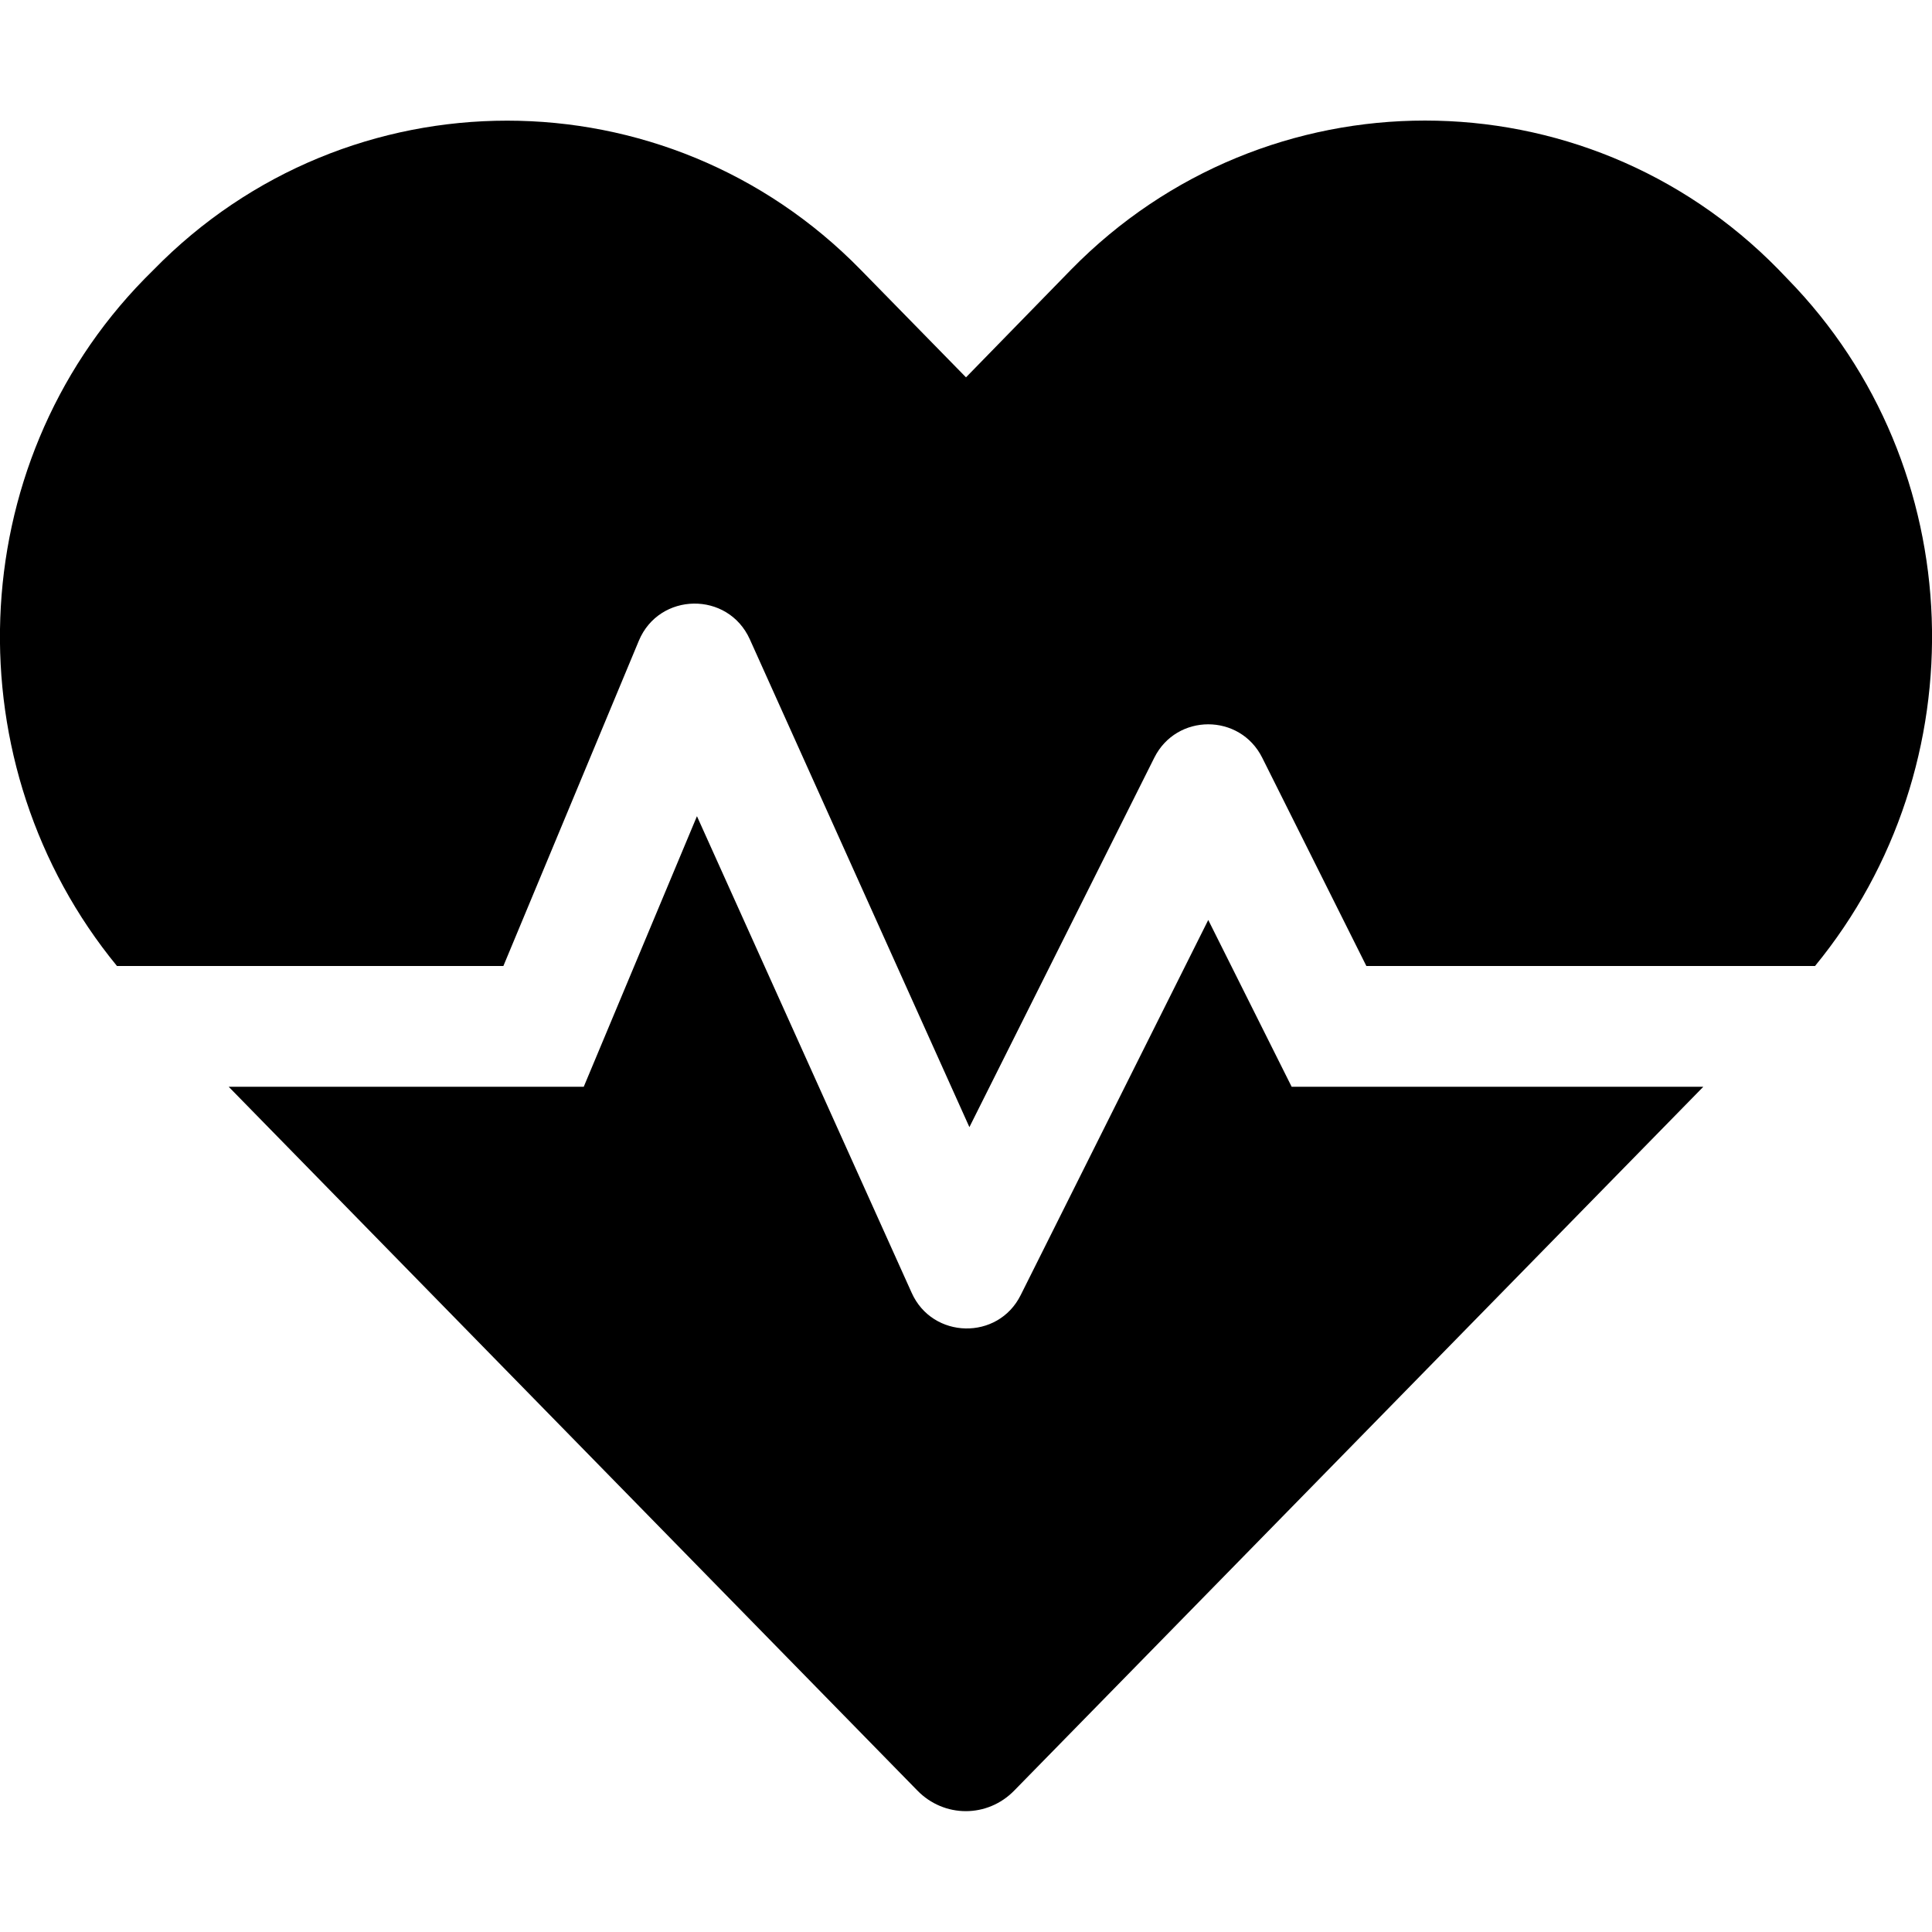
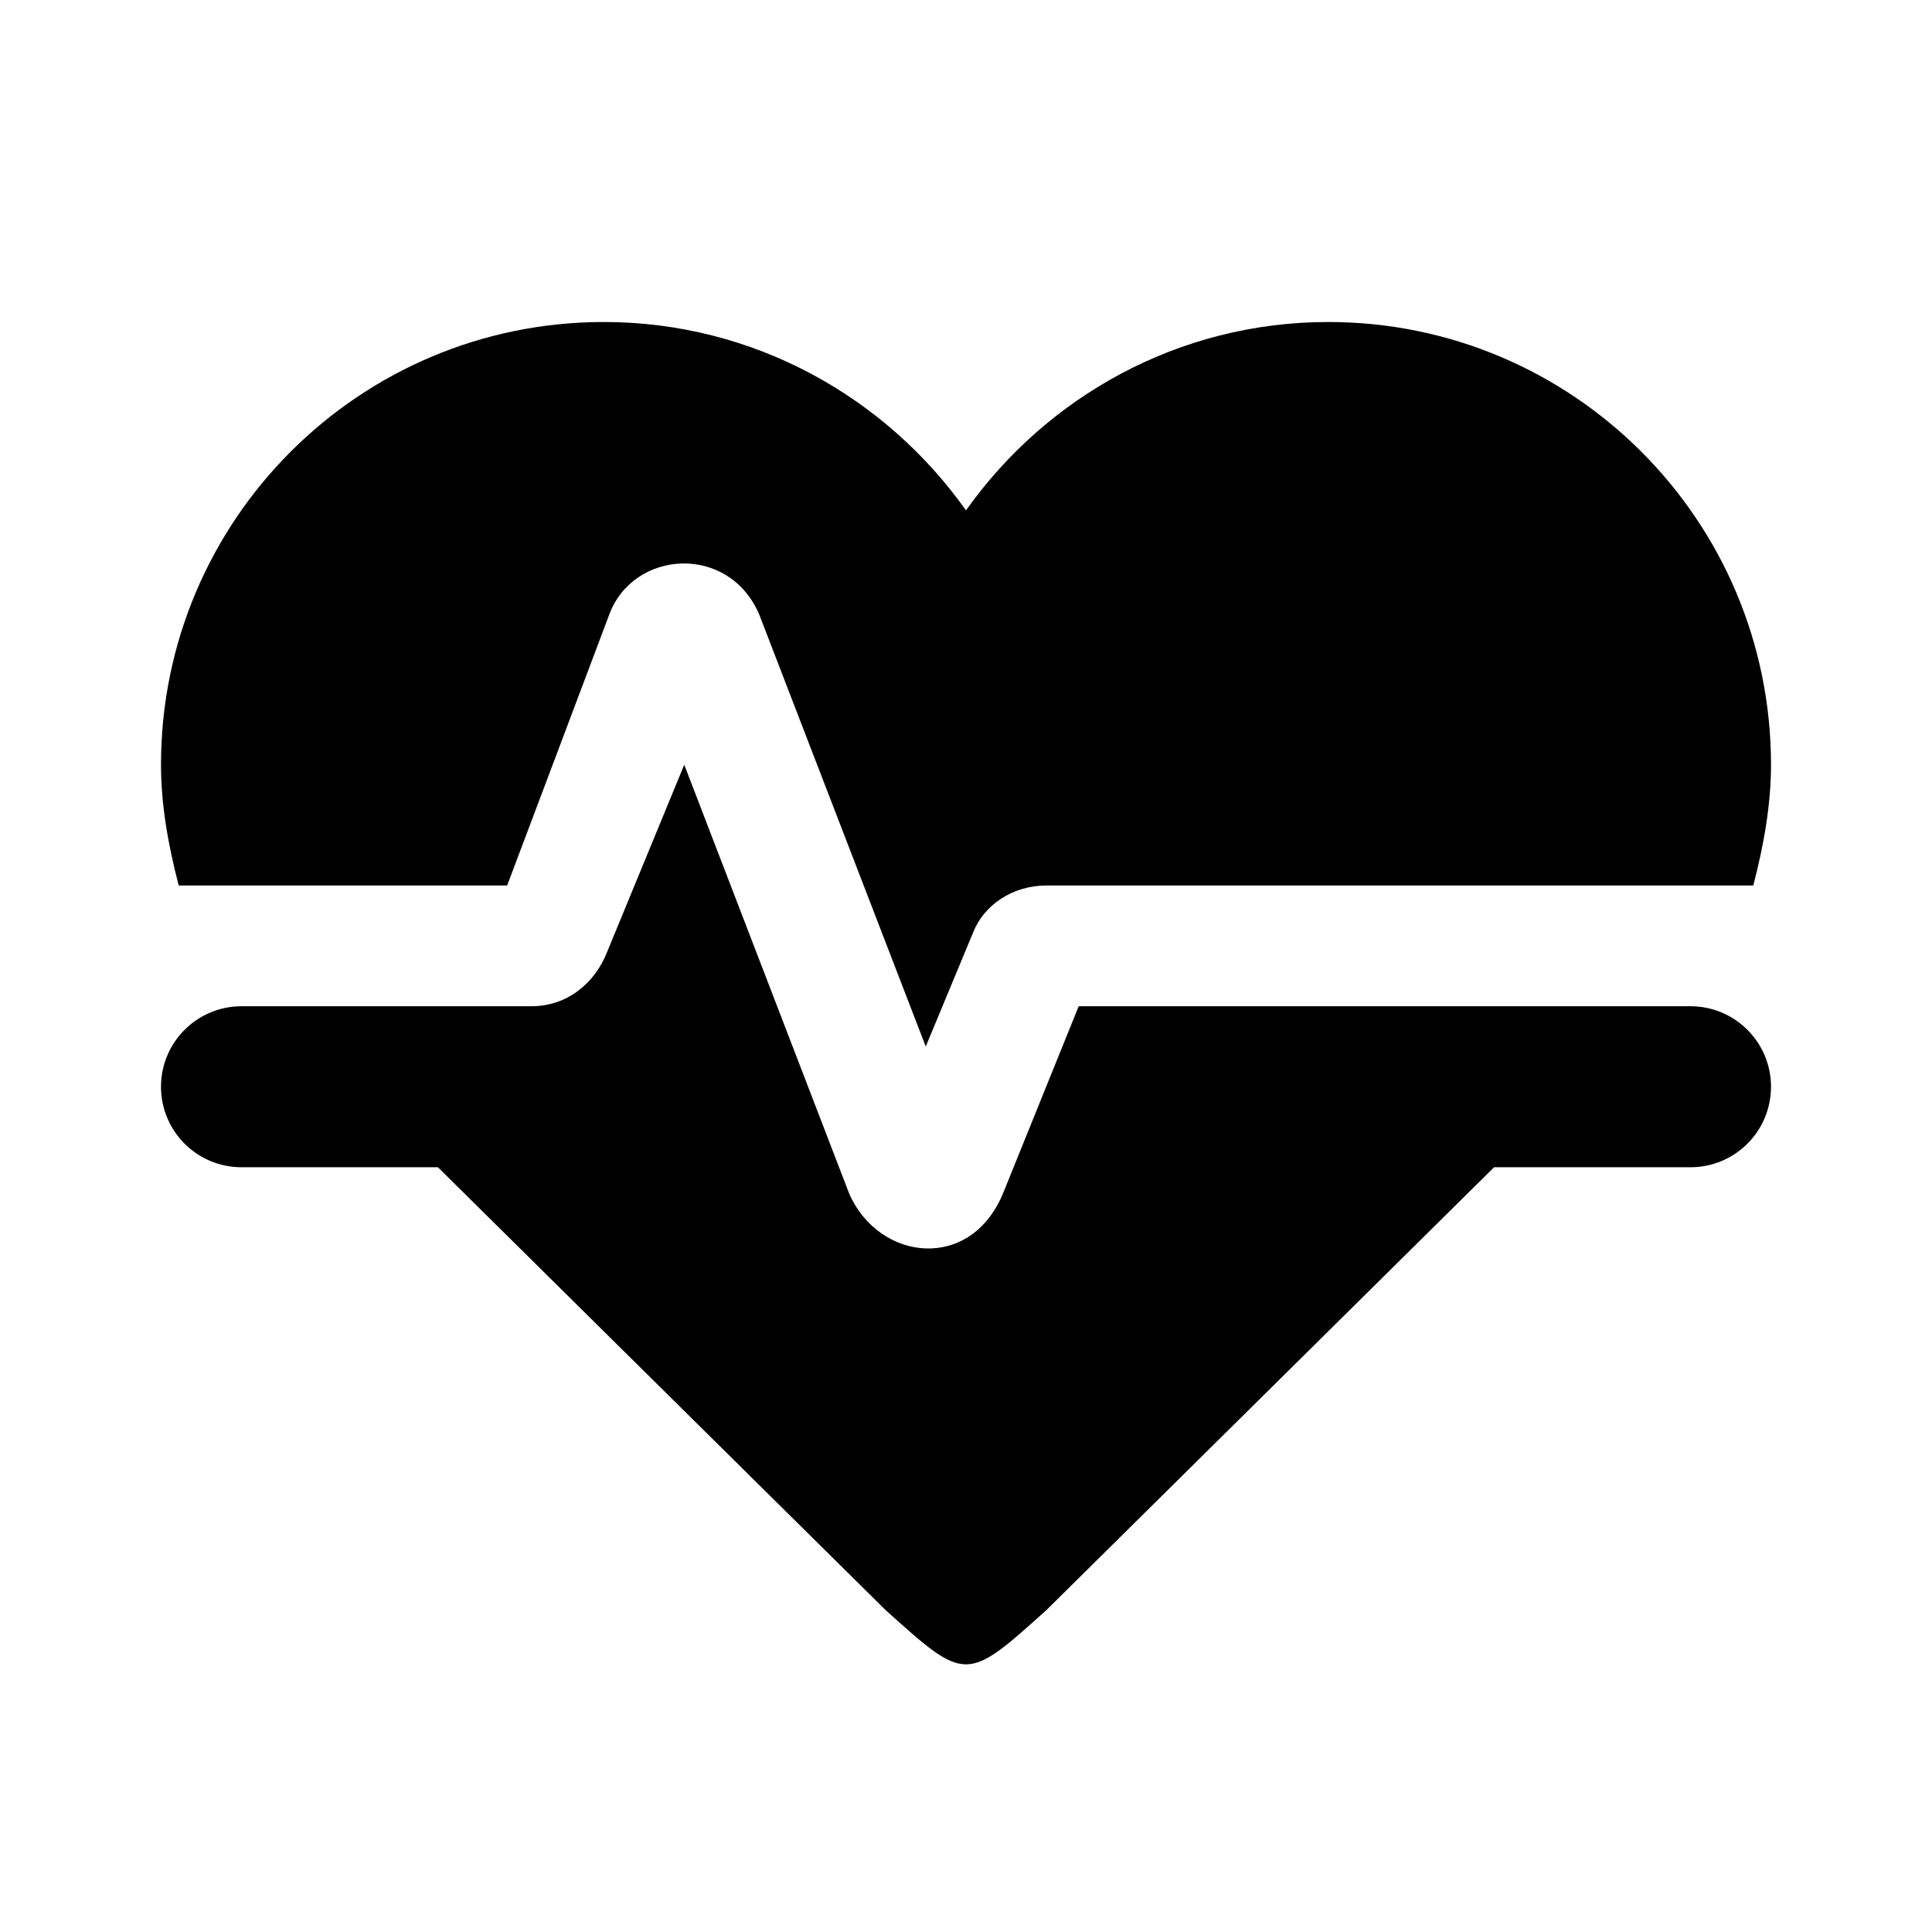
- <svg xmlns="http://www.w3.org/2000/svg" aria-hidden="true" focusable="false" data-prefix="fas" data-icon="heartbeat" class="svg-inline--fa fa-heartbeat fa-w-16" role="img" viewBox="0 0 512 512">
-   <path fill="currentColor" d="M320.2 243.8l-49.7 99.4c-6 12.1-23.4 11.7-28.9-.6l-56.9-126.3-30 71.7H60.6l182.5 186.5c7.1 7.3 18.6 7.3 25.7 0L451.4 288H342.3l-22.1-44.2zM473.7 73.9l-2.4-2.5c-51.5-52.6-135.8-52.6-187.4 0L256 100l-27.9-28.5c-51.5-52.7-135.9-52.7-187.4 0l-2.4 2.4C-10.4 123.7-12.5 203 31 256h102.4l35.9-86.2c5.4-12.9 23.6-13.2 29.4-.4l58.2 129.3 49-97.9c5.9-11.8 22.7-11.8 28.6 0l27.6 55.2H481c43.5-53 41.4-132.3-7.3-182.1z" />
+ <svg xmlns="http://www.w3.org/2000/svg" version="1.1" width="24" height="24" viewBox="0 0 24 24">
+   <path d="M7.5,4A5.5,5.5 0 0,0 2,9.5C2,10 2.09,10.5 2.22,11H6.3L7.57,7.63C7.87,6.83 9.05,6.75 9.43,7.63L11.5,13L12.09,11.58C12.22,11.25 12.57,11 13,11H21.78C21.91,10.5 22,10 22,9.5A5.5,5.5 0 0,0 16.5,4C14.64,4 13,4.93 12,6.34C11,4.93 9.36,4 7.5,4V4M3,12.5A1,1 0 0,0 2,13.5A1,1 0 0,0 3,14.5H5.44L11,20C12,20.9 12,20.9 13,20L18.56,14.5H21A1,1 0 0,0 22,13.5A1,1 0 0,0 21,12.5H13.4L12.47,14.8C12.07,15.81 10.92,15.67 10.55,14.83L8.5,9.5L7.54,11.83C7.39,12.21 7.05,12.5 6.6,12.5H3Z" />
</svg>
